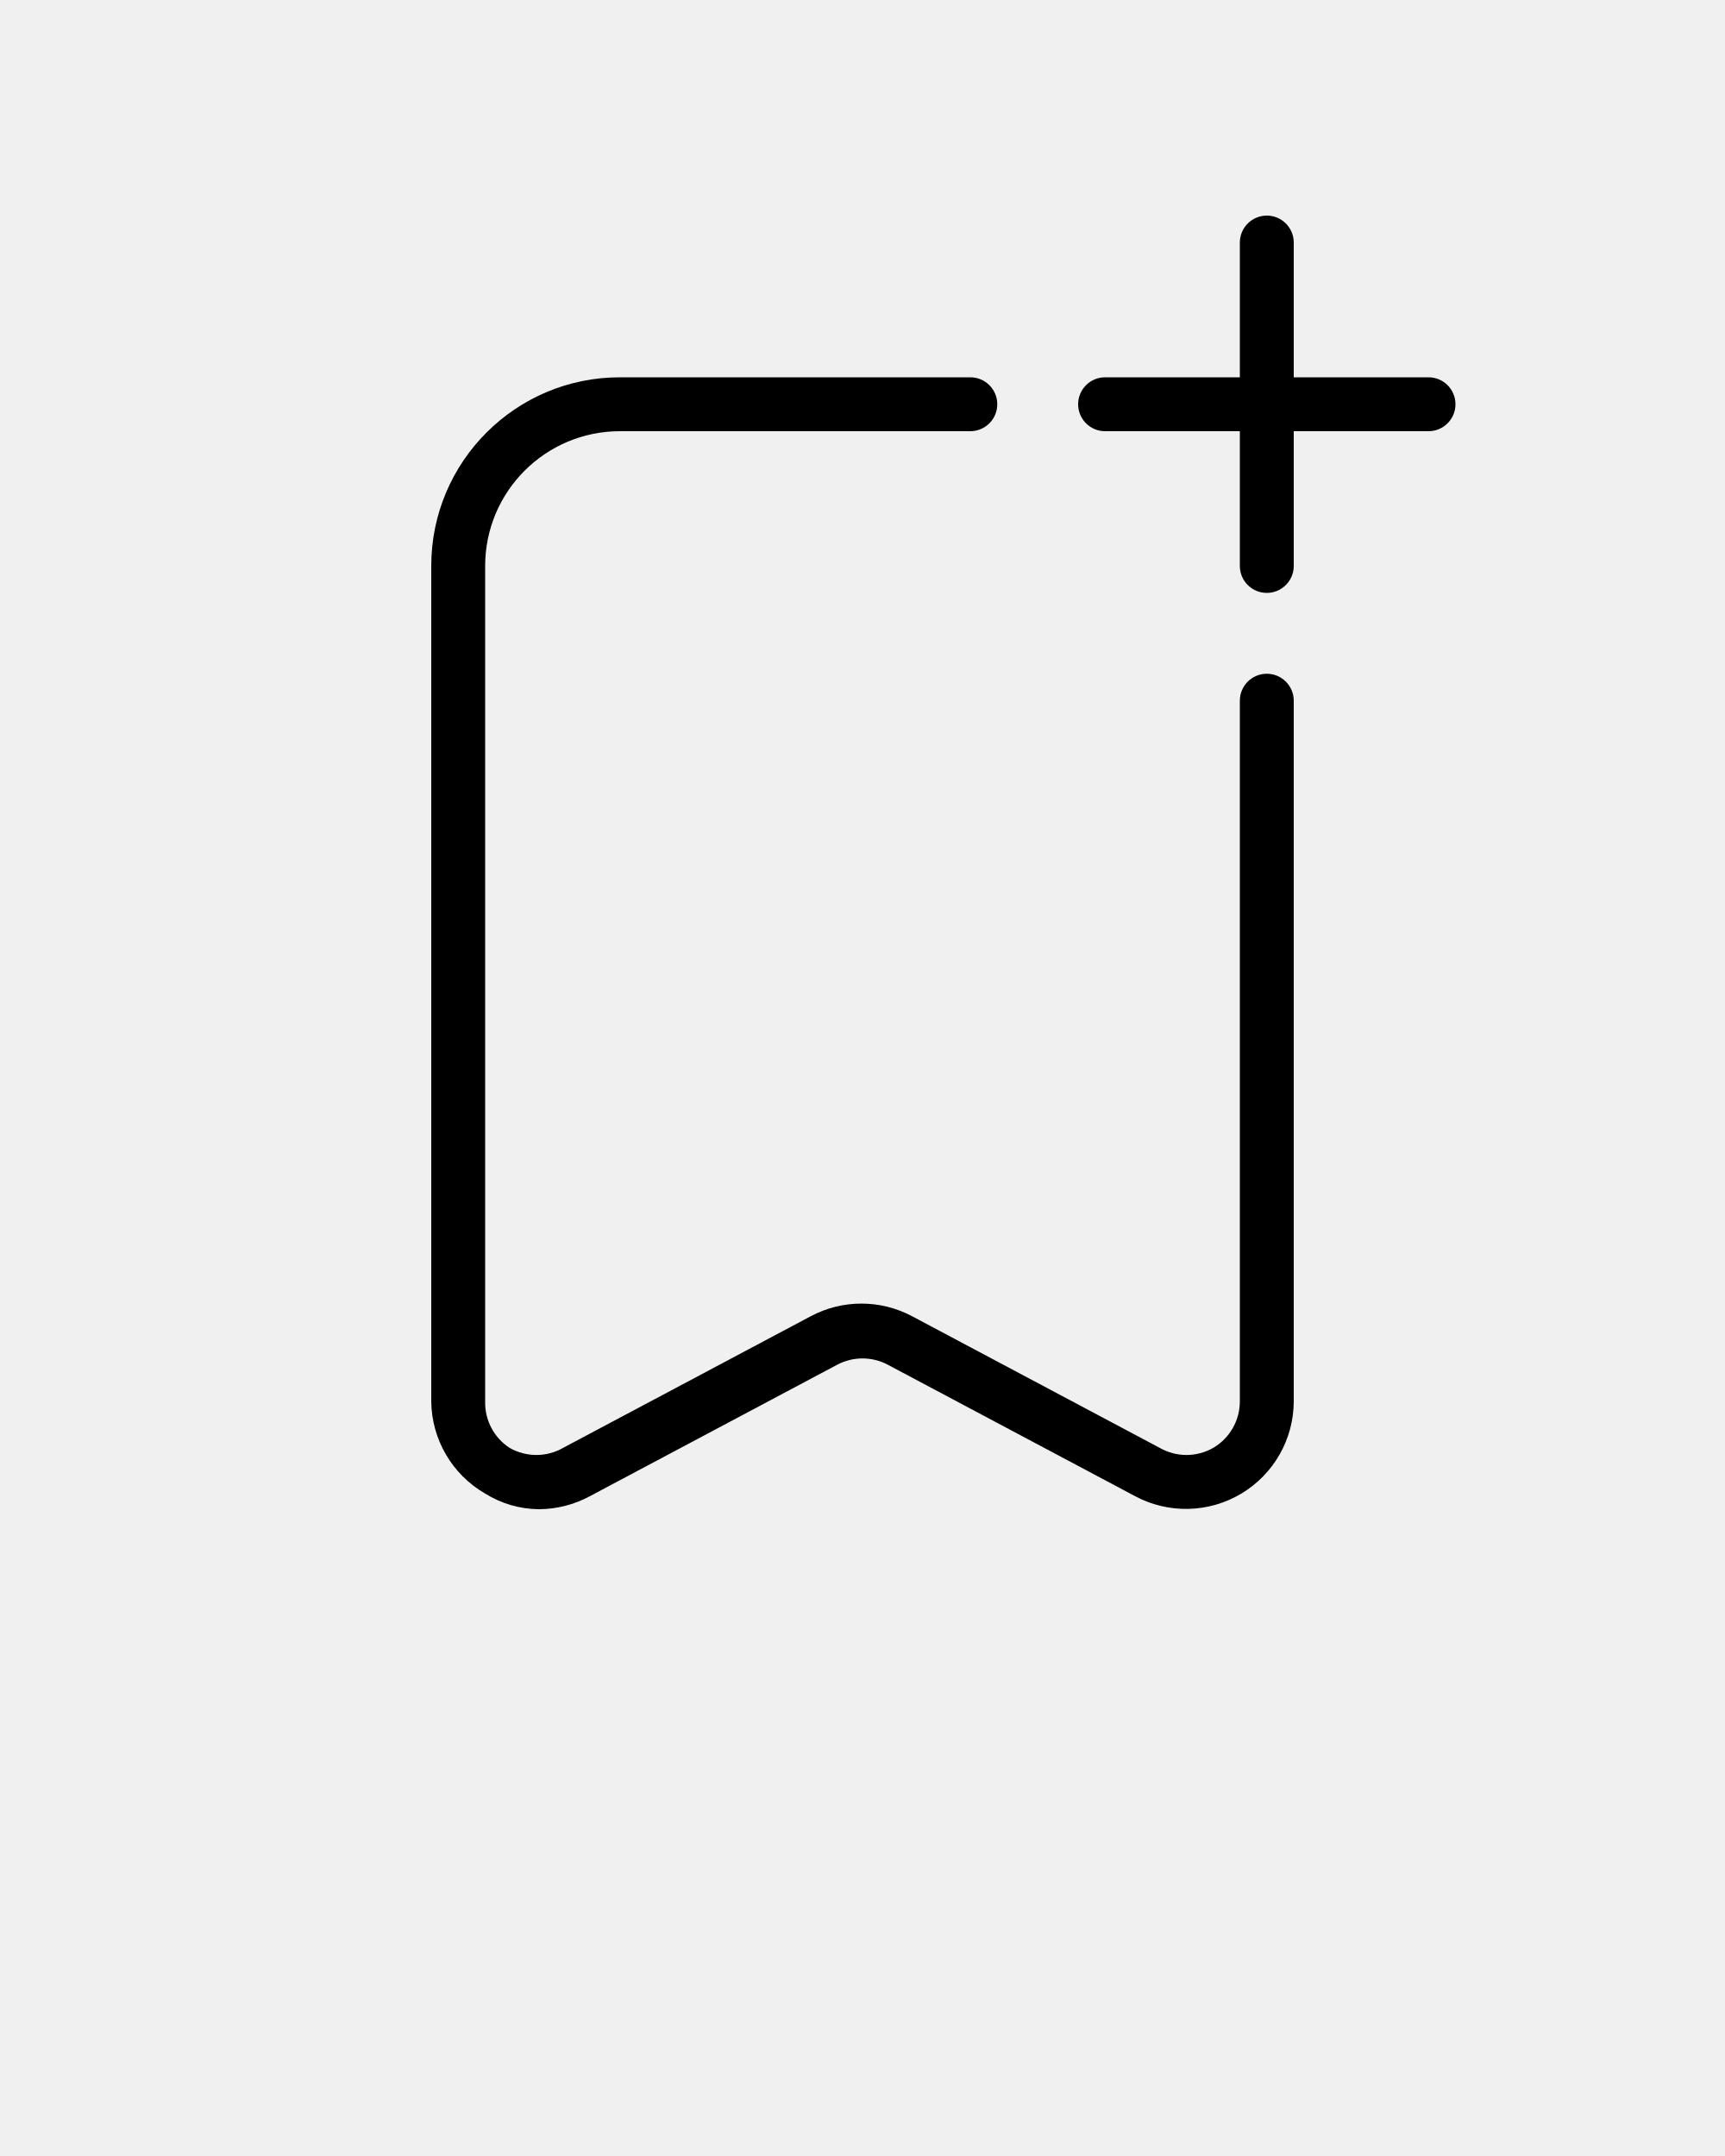
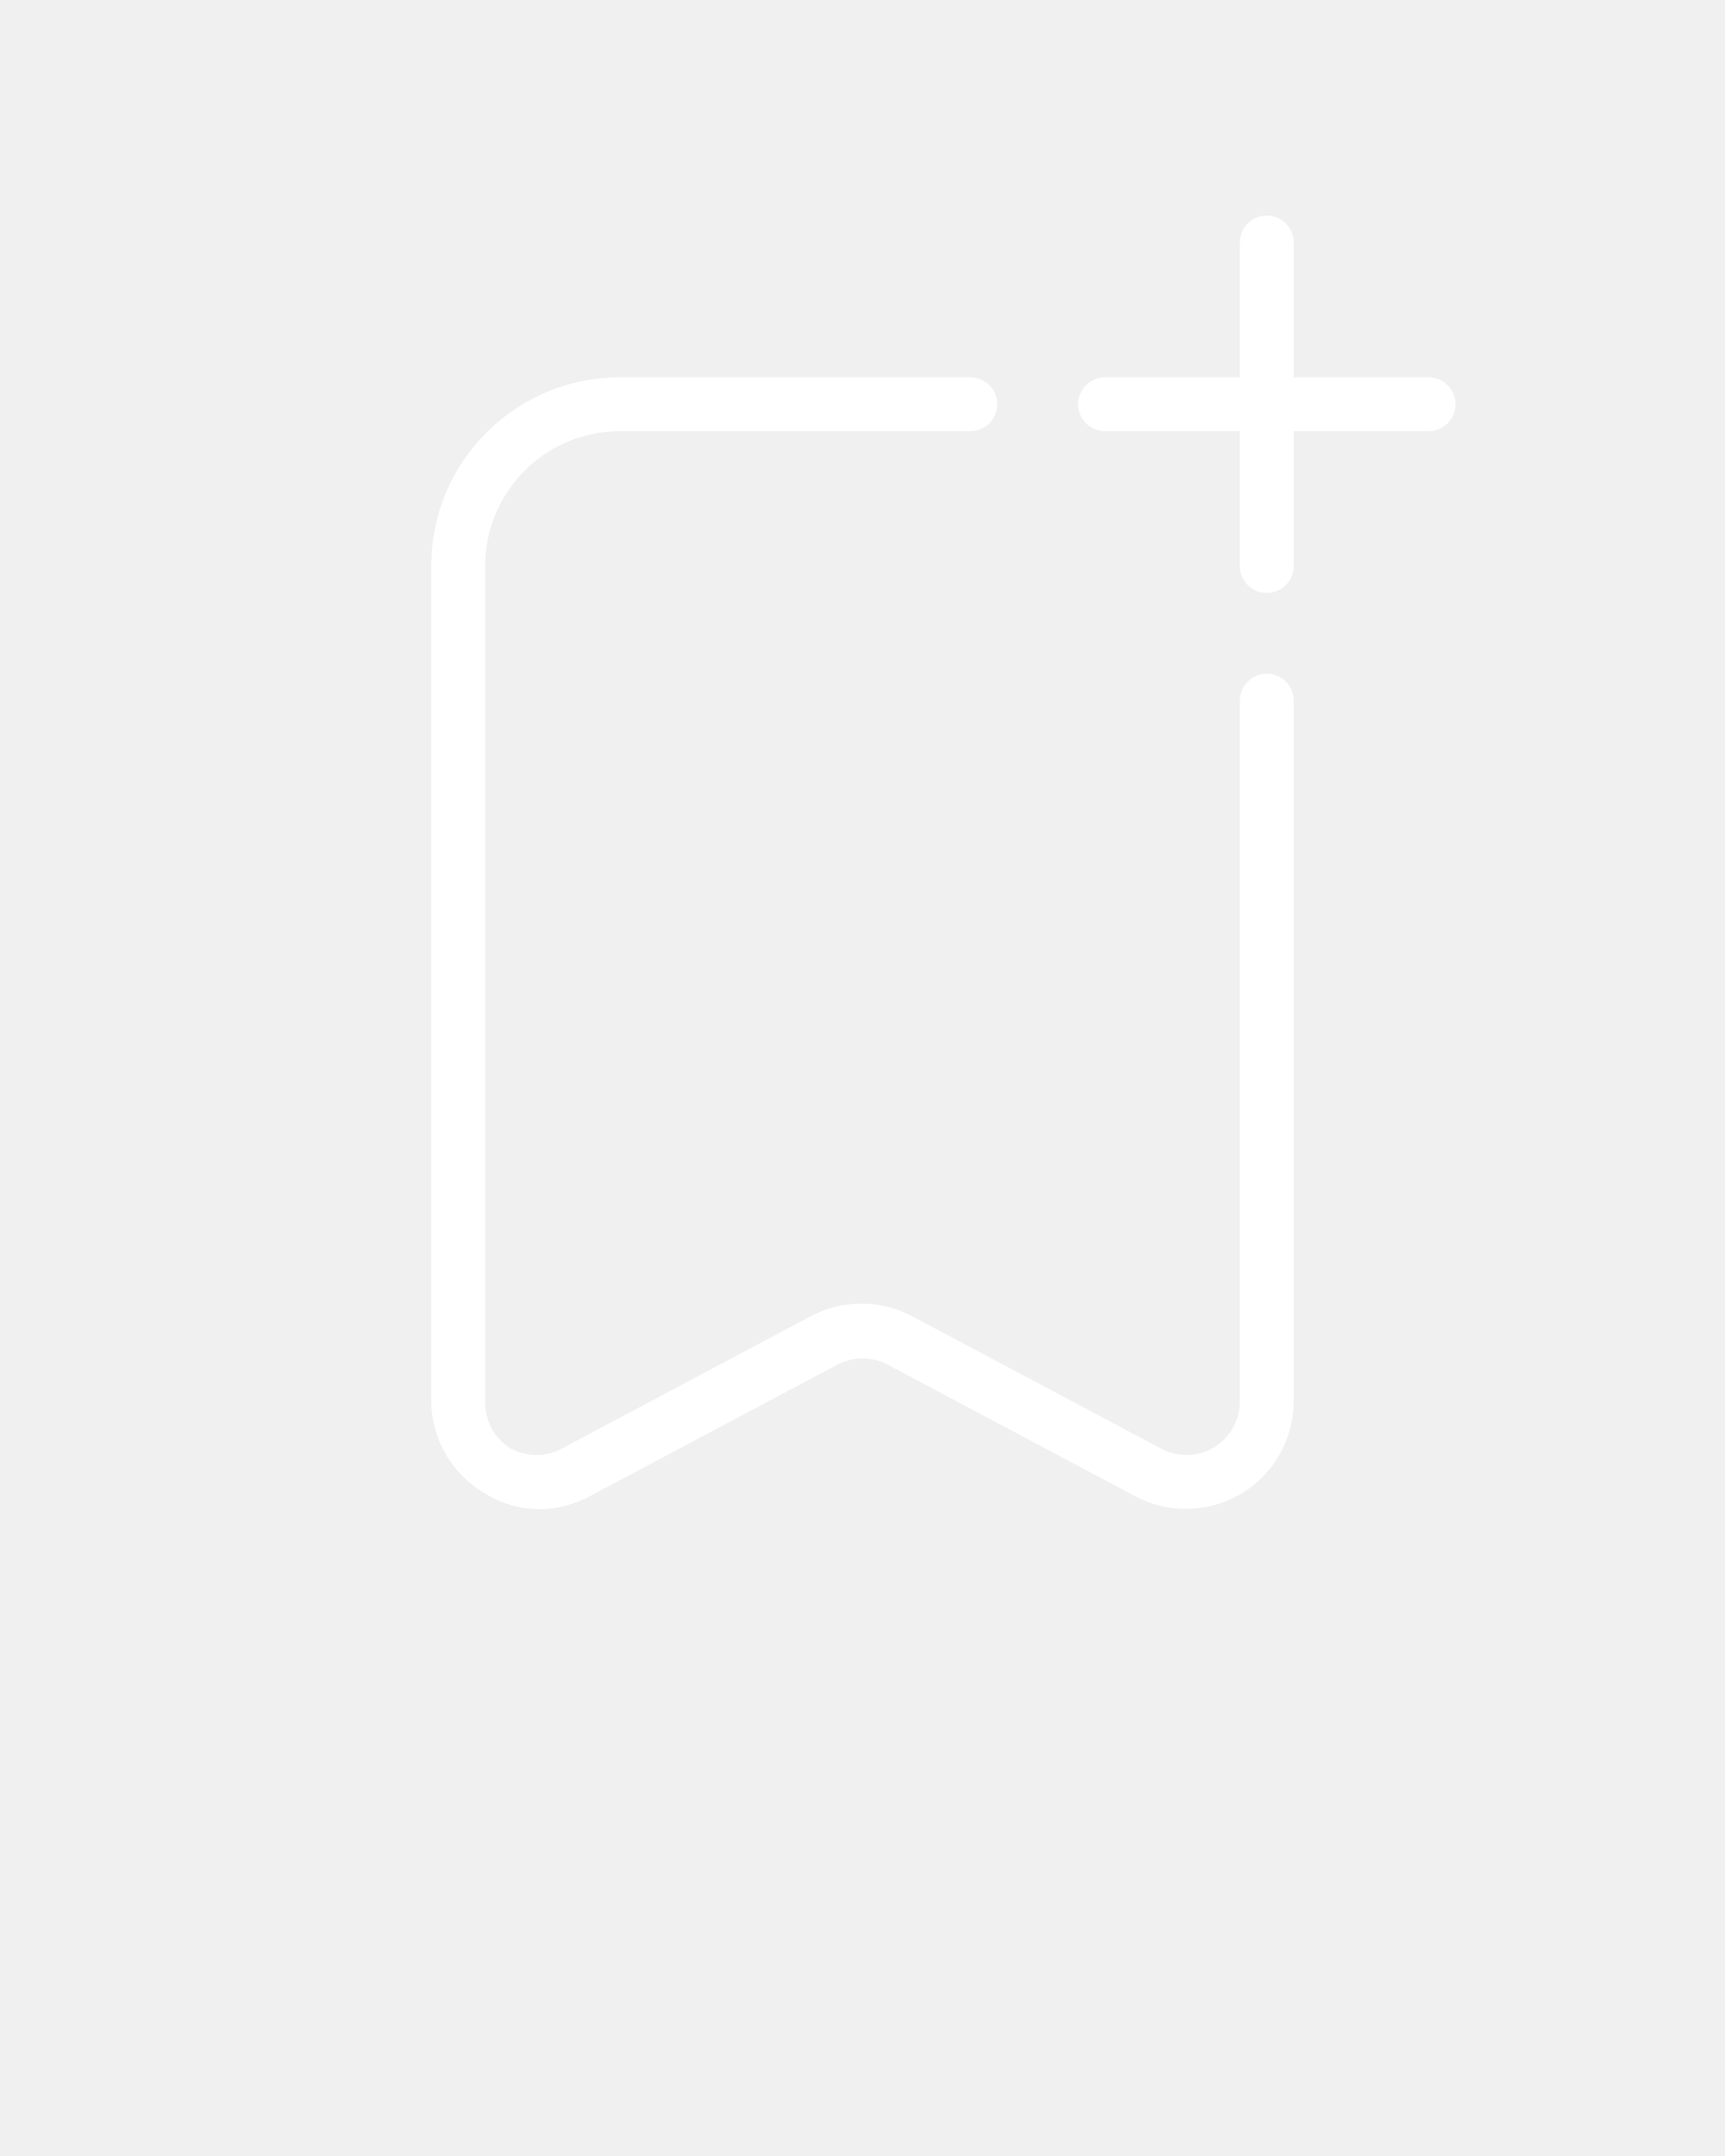
- <svg xmlns="http://www.w3.org/2000/svg" viewBox="0 0 32 40" x="0px" y="0px">
+ <svg xmlns="http://www.w3.org/2000/svg" fill="#fff" viewBox="0 0 32 40" x="0px" y="0px">
  <path d="M23.5,12.5a.5.5,0,0,0-.5.5V26a1,1,0,0,1-.49.86,1,1,0,0,1-1,0l-4.59-2.44a2,2,0,0,0-1.88,0l-4.59,2.44a1,1,0,0,1-1,0A1,1,0,0,1,9,26V10.5A2.5,2.5,0,0,1,11.5,8H18a.5.5,0,0,0,0-1H11.5A3.5,3.5,0,0,0,8,10.5V26a2,2,0,0,0,1,1.71A1.91,1.91,0,0,0,10,28a2,2,0,0,0,.94-.24l4.59-2.44a1,1,0,0,1,.94,0l4.59,2.44A2,2,0,0,0,24,26V13A.5.5,0,0,0,23.5,12.5Z" />
  <path d="M26.5,7H24V4.5a.5.5,0,0,0-1,0V7H20.5a.5.5,0,0,0,0,1H23v2.5a.5.5,0,0,0,1,0V8h2.5a.5.5,0,0,0,0-1Z" />
-   <text x="0" y="47" fill="#000000" font-size="5px" font-weight="bold" font-family="'Helvetica Neue', Helvetica, Arial-Unicode, Arial, Sans-serif">Created by Abhishek Pipalva</text>
-   <text x="0" y="52" fill="#000000" font-size="5px" font-weight="bold" font-family="'Helvetica Neue', Helvetica, Arial-Unicode, Arial, Sans-serif">from the Noun Project</text>
</svg>
